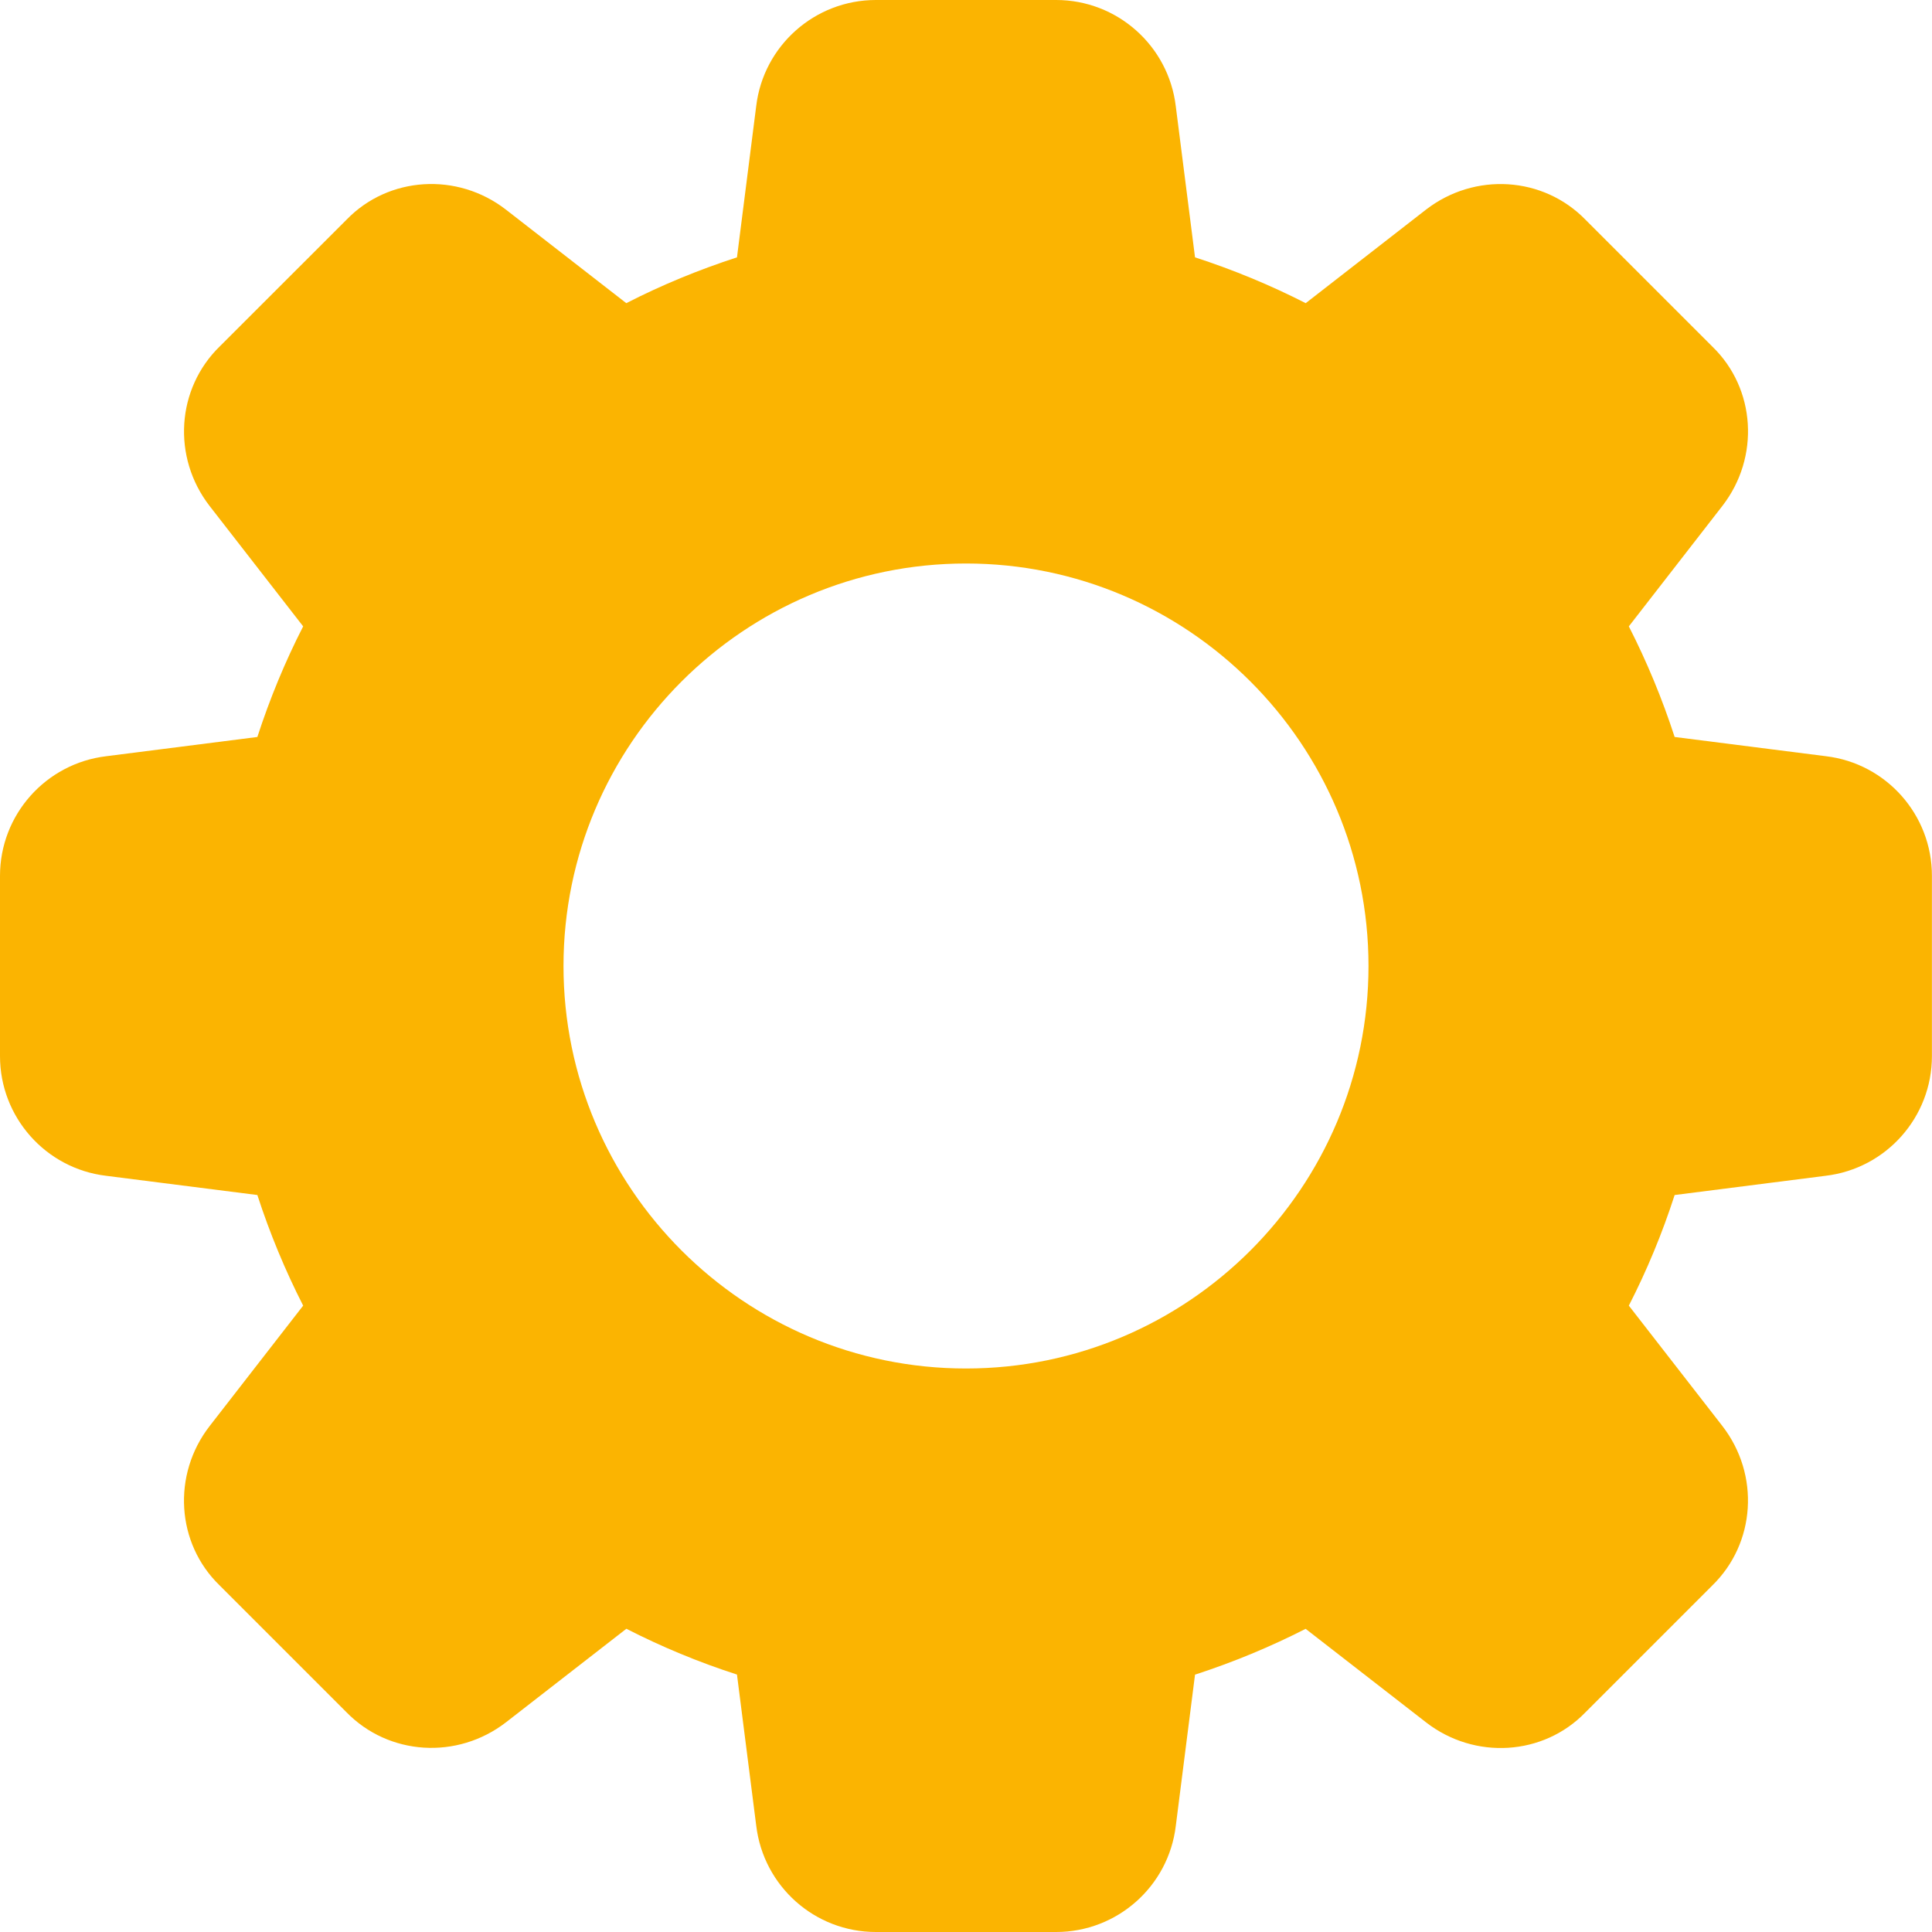
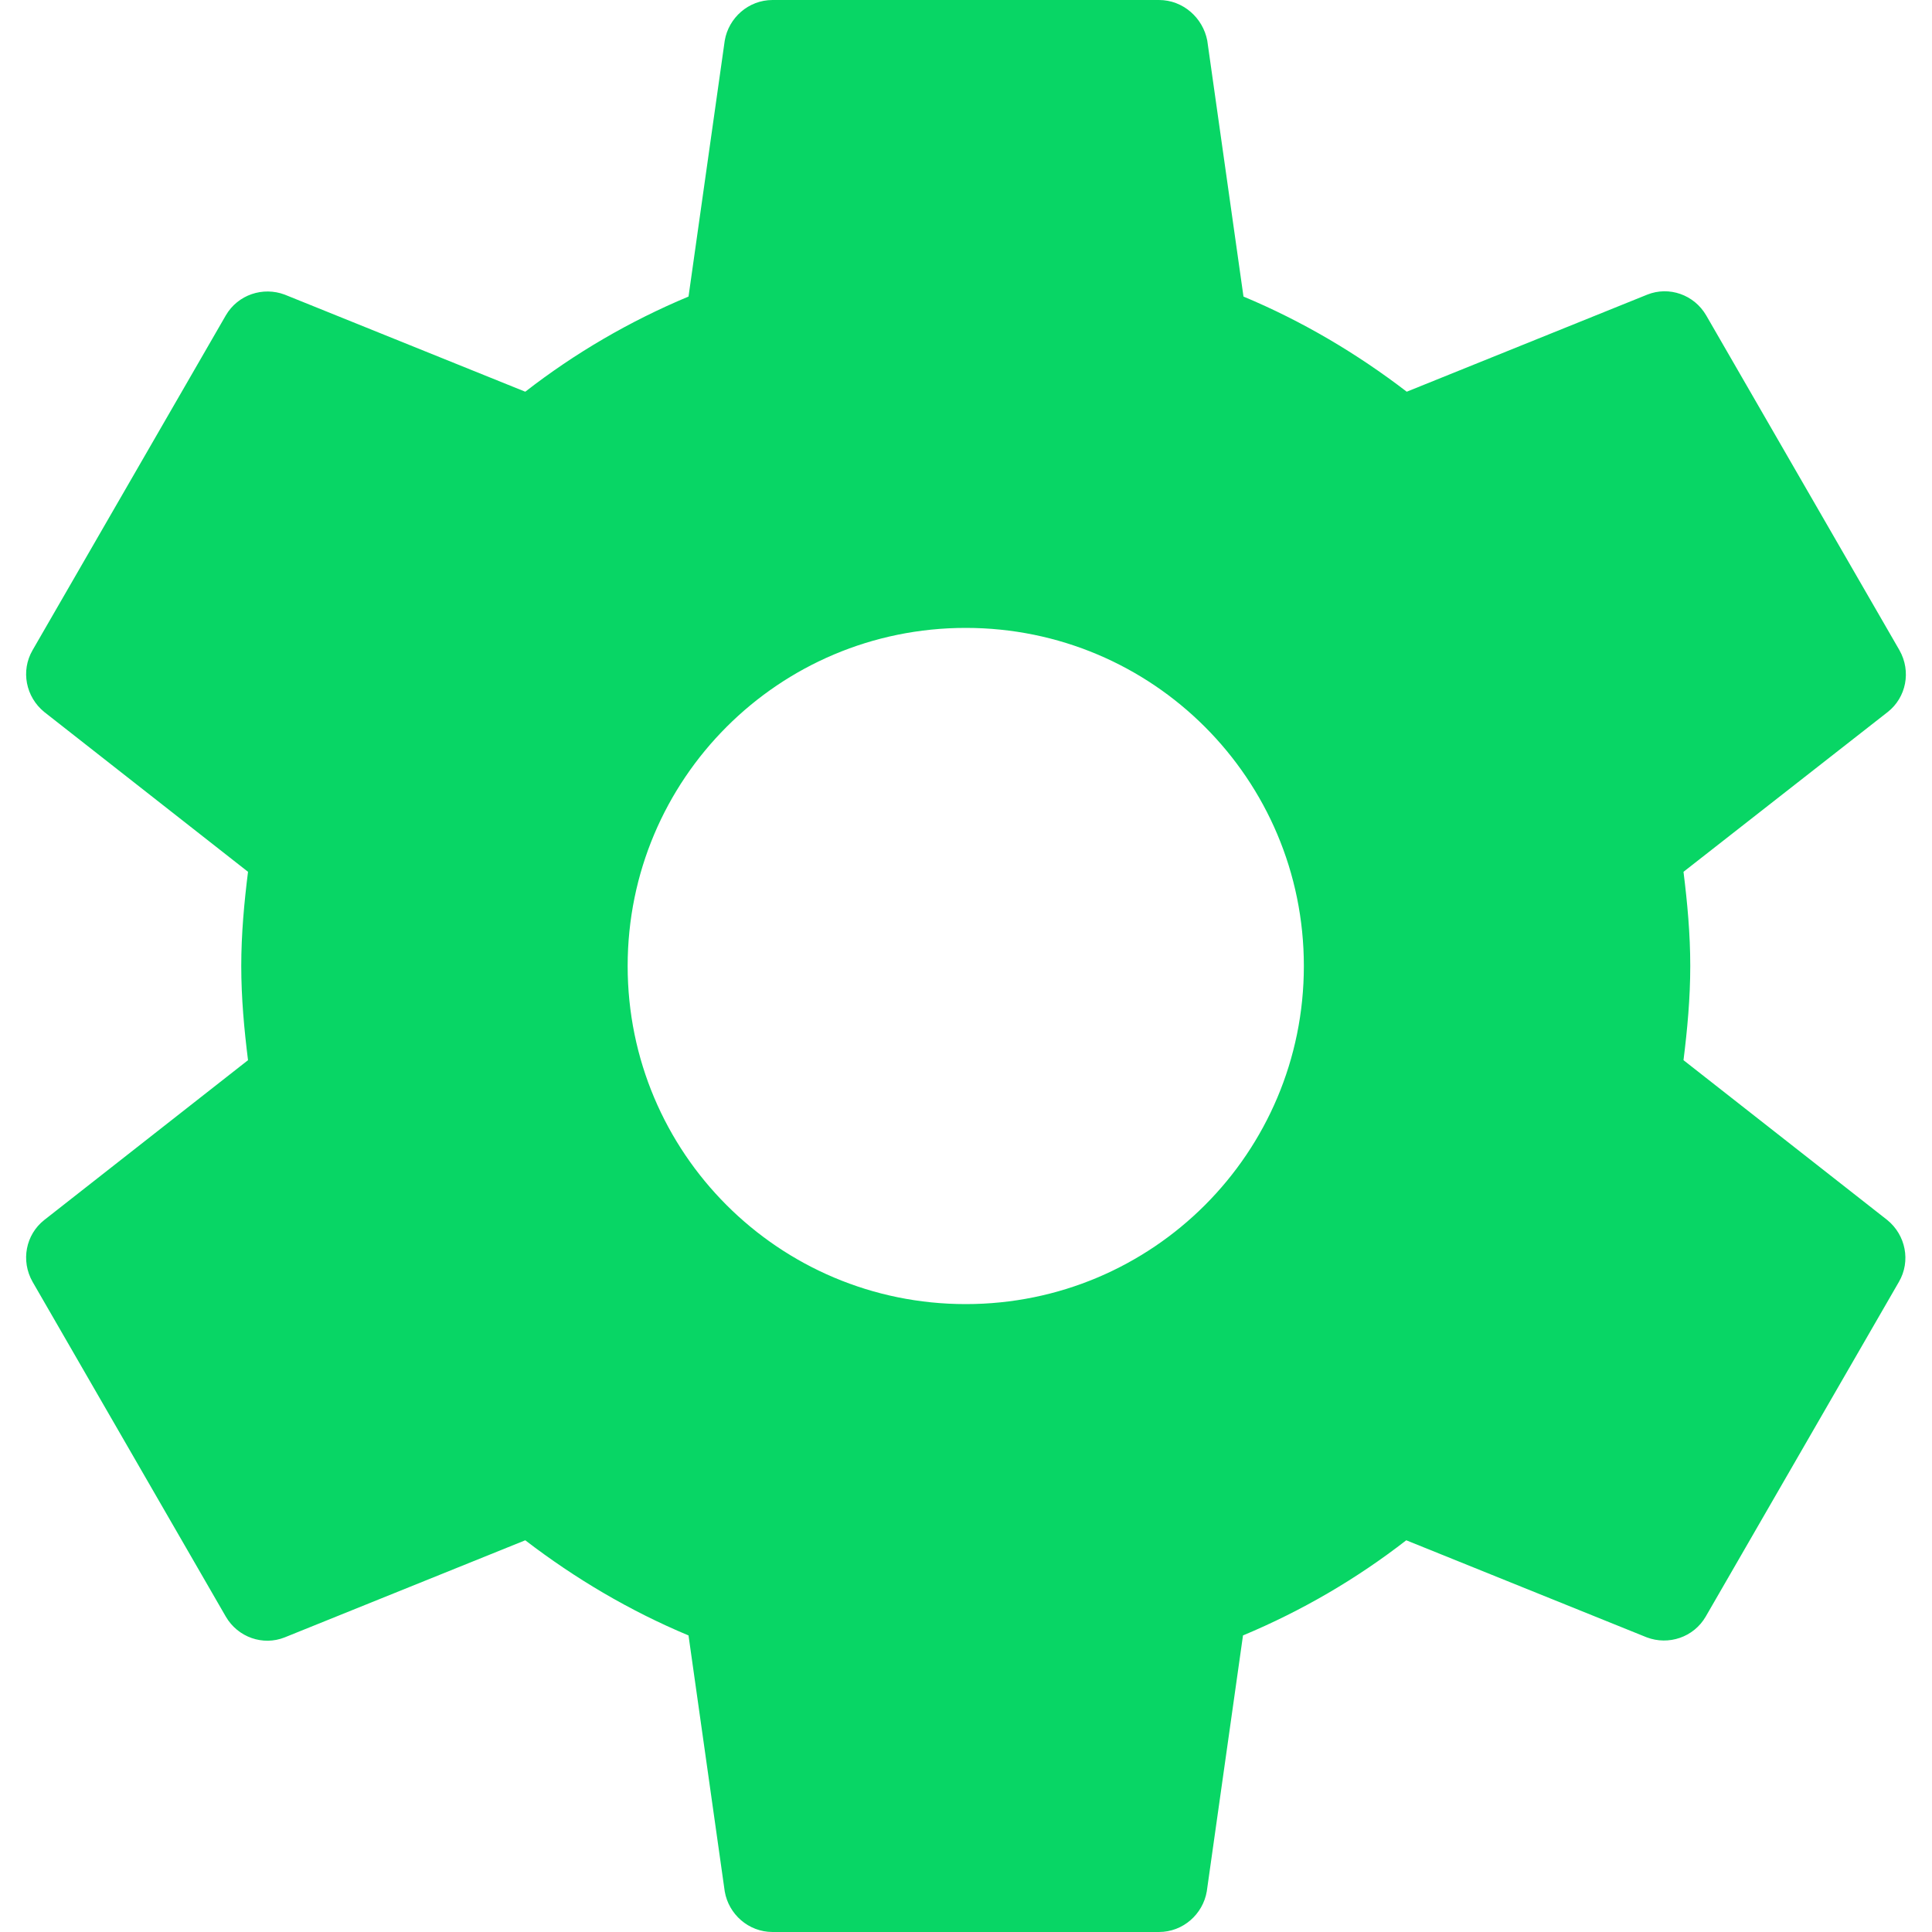
- <svg xmlns="http://www.w3.org/2000/svg" version="1.1" width="512" height="512" x="0" y="0" viewBox="0 0 24 24" style="enable-background:new 0 0 512 512" xml:space="preserve" class="">
+ <svg xmlns="http://www.w3.org/2000/svg" version="1.1" width="512" height="512" x="0" y="0" viewBox="0 0 426.667 426.667" style="enable-background:new 0 0 512 512" xml:space="preserve" class="">
  <g>
-     <path d="m22.683 9.394-1.88-.239c-.155-.477-.346-.937-.569-1.374l1.161-1.495c.47-.605.415-1.459-.122-1.979l-1.575-1.575c-.525-.542-1.379-.596-1.985-.127l-1.493 1.161c-.437-.223-.897-.414-1.375-.569l-.239-1.877c-.09-.753-.729-1.32-1.486-1.32h-2.24c-.757 0-1.396.567-1.486 1.317l-.239 1.88c-.478.155-.938.345-1.375.569l-1.494-1.161c-.604-.469-1.458-.415-1.979.122l-1.575 1.574c-.542.526-.597 1.38-.127 1.986l1.161 1.494c-.224.437-.414.897-.569 1.374l-1.877.239c-.753.09-1.32.729-1.32 1.486v2.24c0 .757.567 1.396 1.317 1.486l1.88.239c.155.477.346.937.569 1.374l-1.161 1.495c-.47.605-.415 1.459.122 1.979l1.575 1.575c.526.541 1.379.595 1.985.126l1.494-1.161c.437.224.897.415 1.374.569l.239 1.876c.09.755.729 1.322 1.486 1.322h2.24c.757 0 1.396-.567 1.486-1.317l.239-1.88c.477-.155.937-.346 1.374-.569l1.495 1.161c.605.47 1.459.415 1.979-.122l1.575-1.575c.542-.526.597-1.379.127-1.985l-1.161-1.494c.224-.437.415-.897.569-1.374l1.876-.239c.753-.09 1.32-.729 1.32-1.486v-2.24c.001-.757-.566-1.396-1.316-1.486zm-10.683 7.606c-2.757 0-5-2.243-5-5s2.243-5 5-5 5 2.243 5 5-2.243 5-5 5z" fill="#fbb401" data-original="#000000" style="" class="" />
+     <g>
+       <g>
+         <path d="M416.8,269.44l-45.013-35.307c0.853-6.827,1.493-13.76,1.493-20.8s-0.64-13.973-1.493-20.8l45.12-35.307    c4.053-3.2,5.227-8.96,2.56-13.653L376.8,69.653c-2.667-4.587-8.213-6.507-13.013-4.587l-53.12,21.44    c-10.987-8.427-23.04-15.573-36.053-21.013l-8-56.533C265.653,3.947,261.28,0,255.947,0h-85.333c-5.333,0-9.707,3.947-10.56,8.96    l-8,56.533c-13.013,5.44-25.067,12.48-36.053,21.013l-53.12-21.44c-4.8-1.813-10.347,0-13.013,4.587L7.2,143.573    c-2.667,4.587-1.493,10.347,2.56,13.653l45.013,35.307c-0.853,6.827-1.493,13.76-1.493,20.8s0.64,13.973,1.493,20.8L9.76,269.44    c-4.053,3.2-5.227,8.96-2.56,13.653l42.667,73.92c2.667,4.587,8.213,6.507,13.013,4.587L116,340.16    c10.987,8.427,23.04,15.573,36.053,21.013l8,56.533c0.853,5.013,5.227,8.96,10.56,8.96h85.333c5.333,0,9.707-3.947,10.56-8.96    l8-56.533c13.013-5.44,25.067-12.48,36.053-21.013l53.12,21.44c4.8,1.813,10.347,0,13.013-4.587l42.667-73.92    C422.027,278.507,420.853,272.747,416.8,269.44z M213.28,288c-41.28,0-74.667-33.387-74.667-74.667S172,138.667,213.28,138.667    s74.667,33.387,74.667,74.667S254.56,288,213.28,288z" fill="#08d665" data-original="#000000" style="" class="" />
+       </g>
+     </g>
+     <g>
+ </g>
+     <g>
+ </g>
+     <g>
+ </g>
+     <g>
+ </g>
+     <g>
+ </g>
+     <g>
+ </g>
+     <g>
+ </g>
+     <g>
+ </g>
+     <g>
+ </g>
+     <g>
+ </g>
+     <g>
+ </g>
+     <g>
+ </g>
+     <g>
+ </g>
+     <g>
+ </g>
+     <g>
+ </g>
  </g>
</svg>
